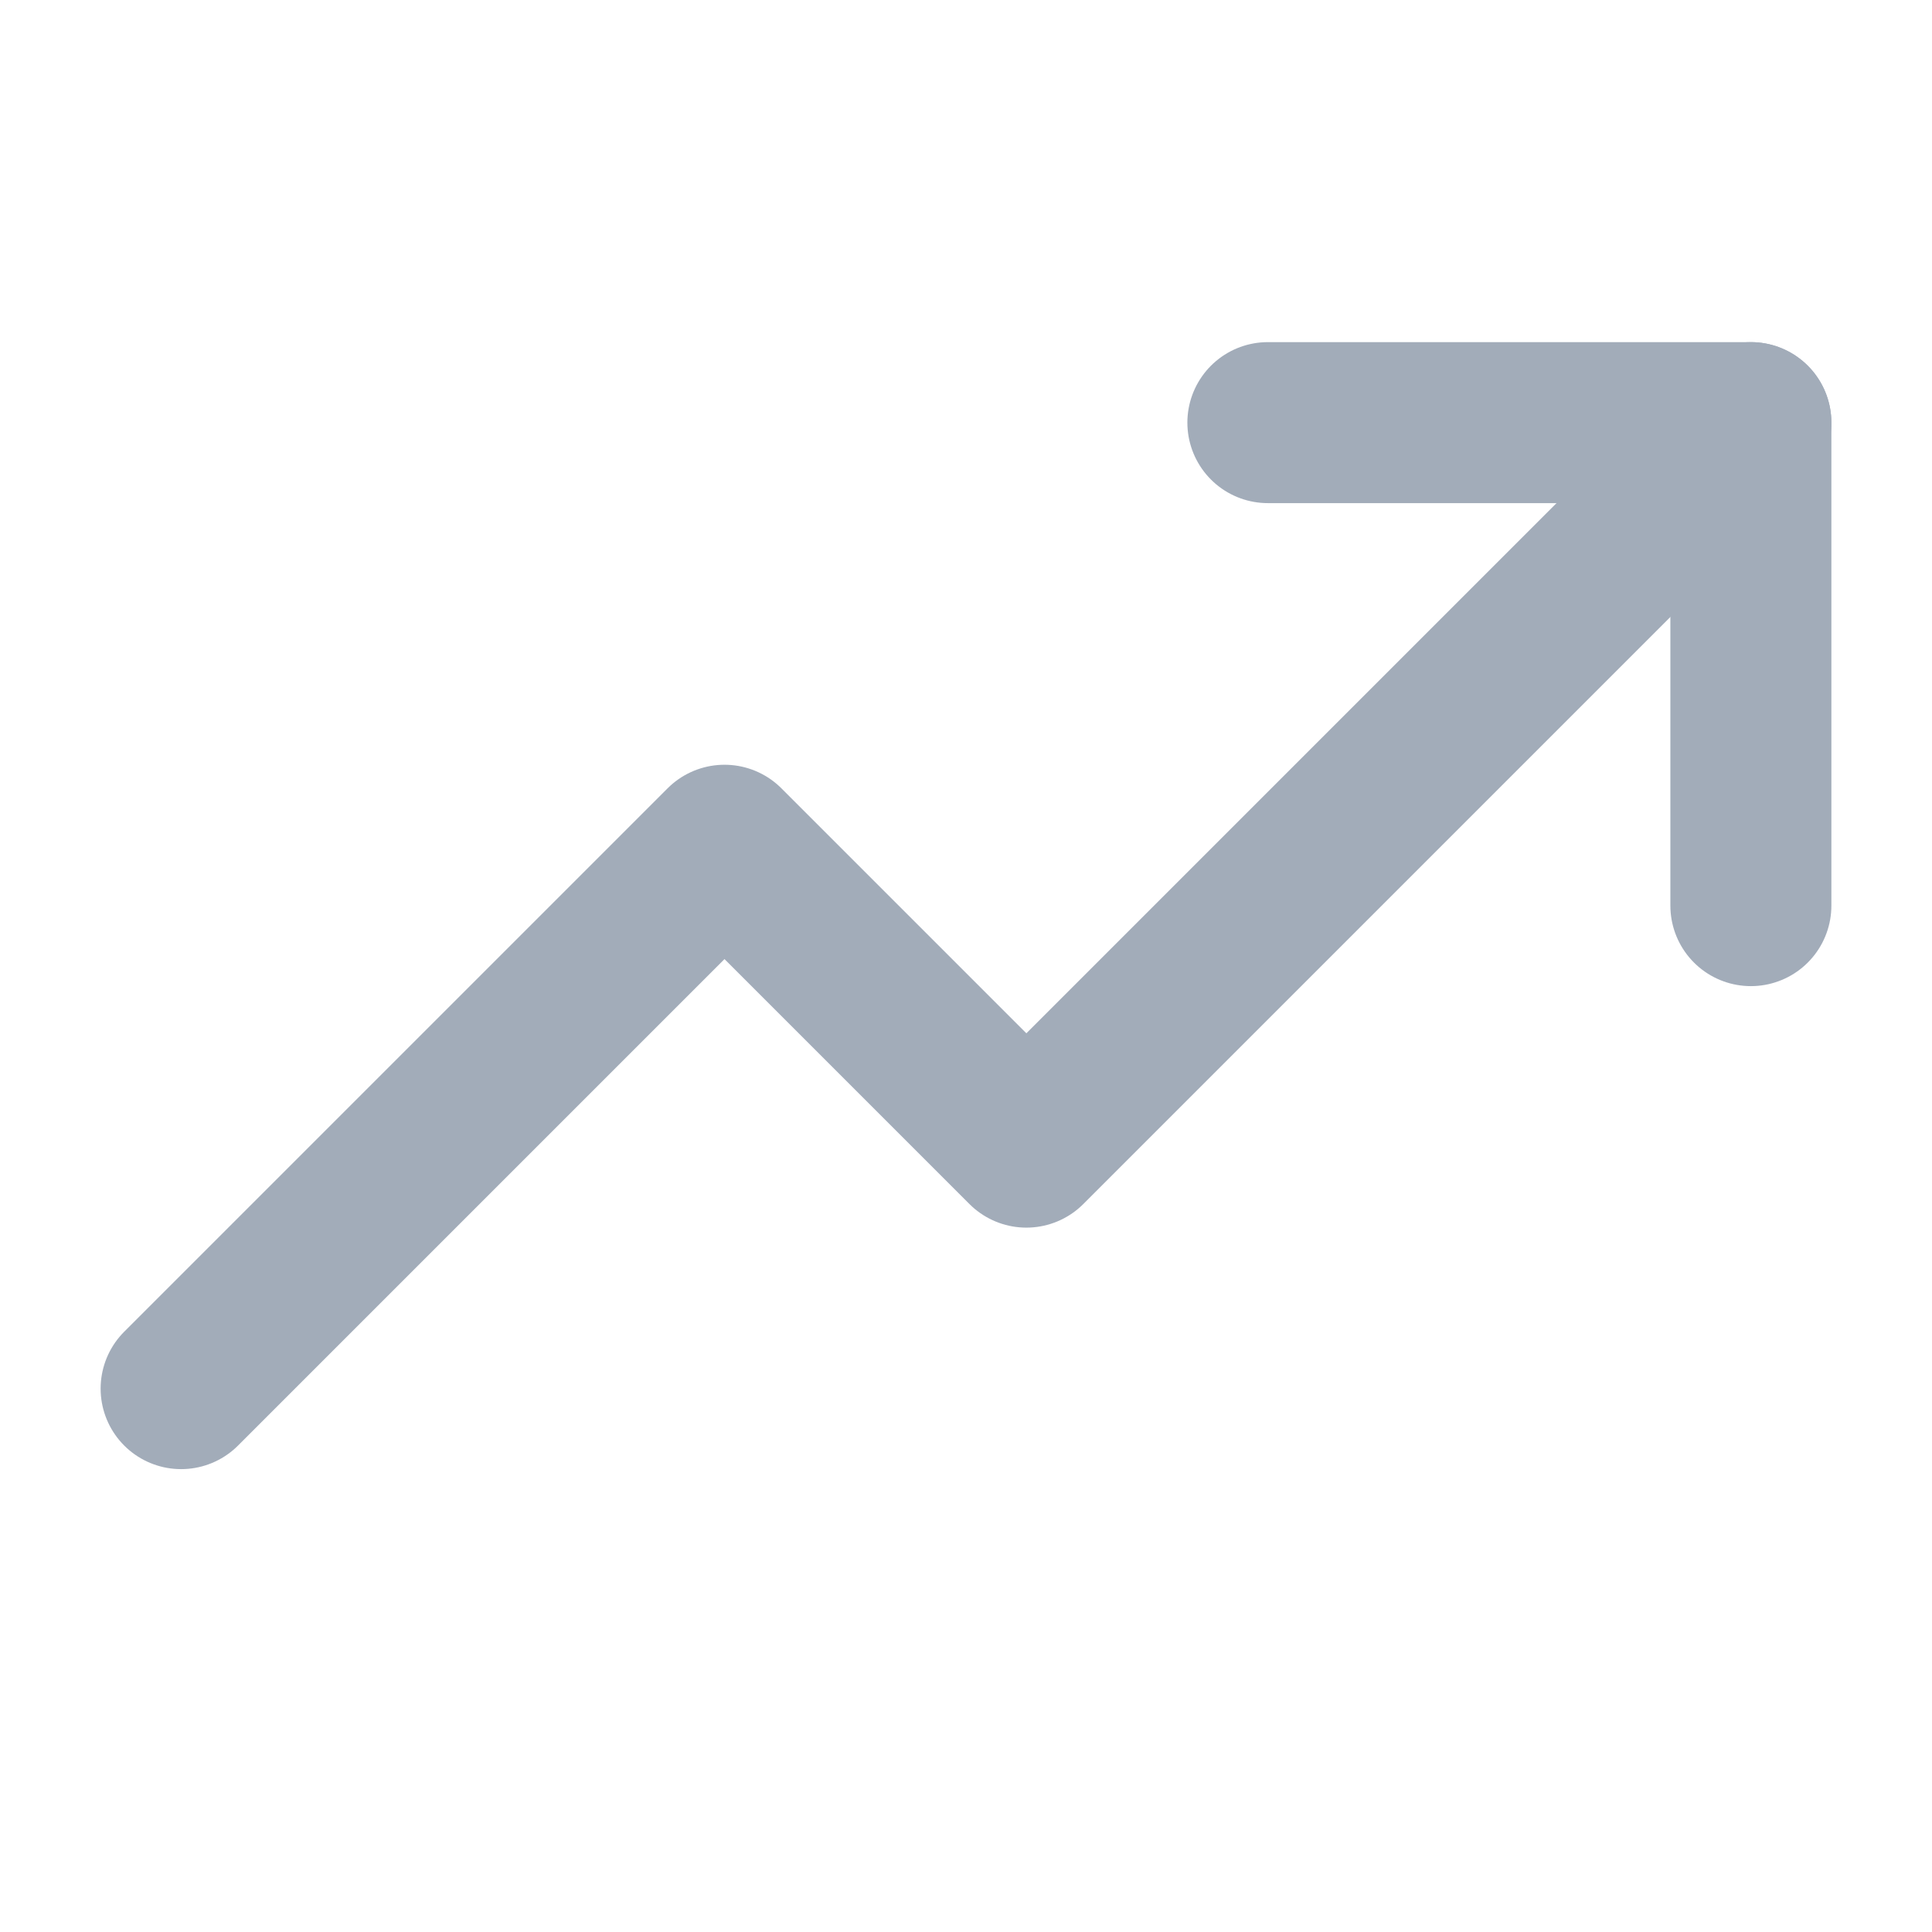
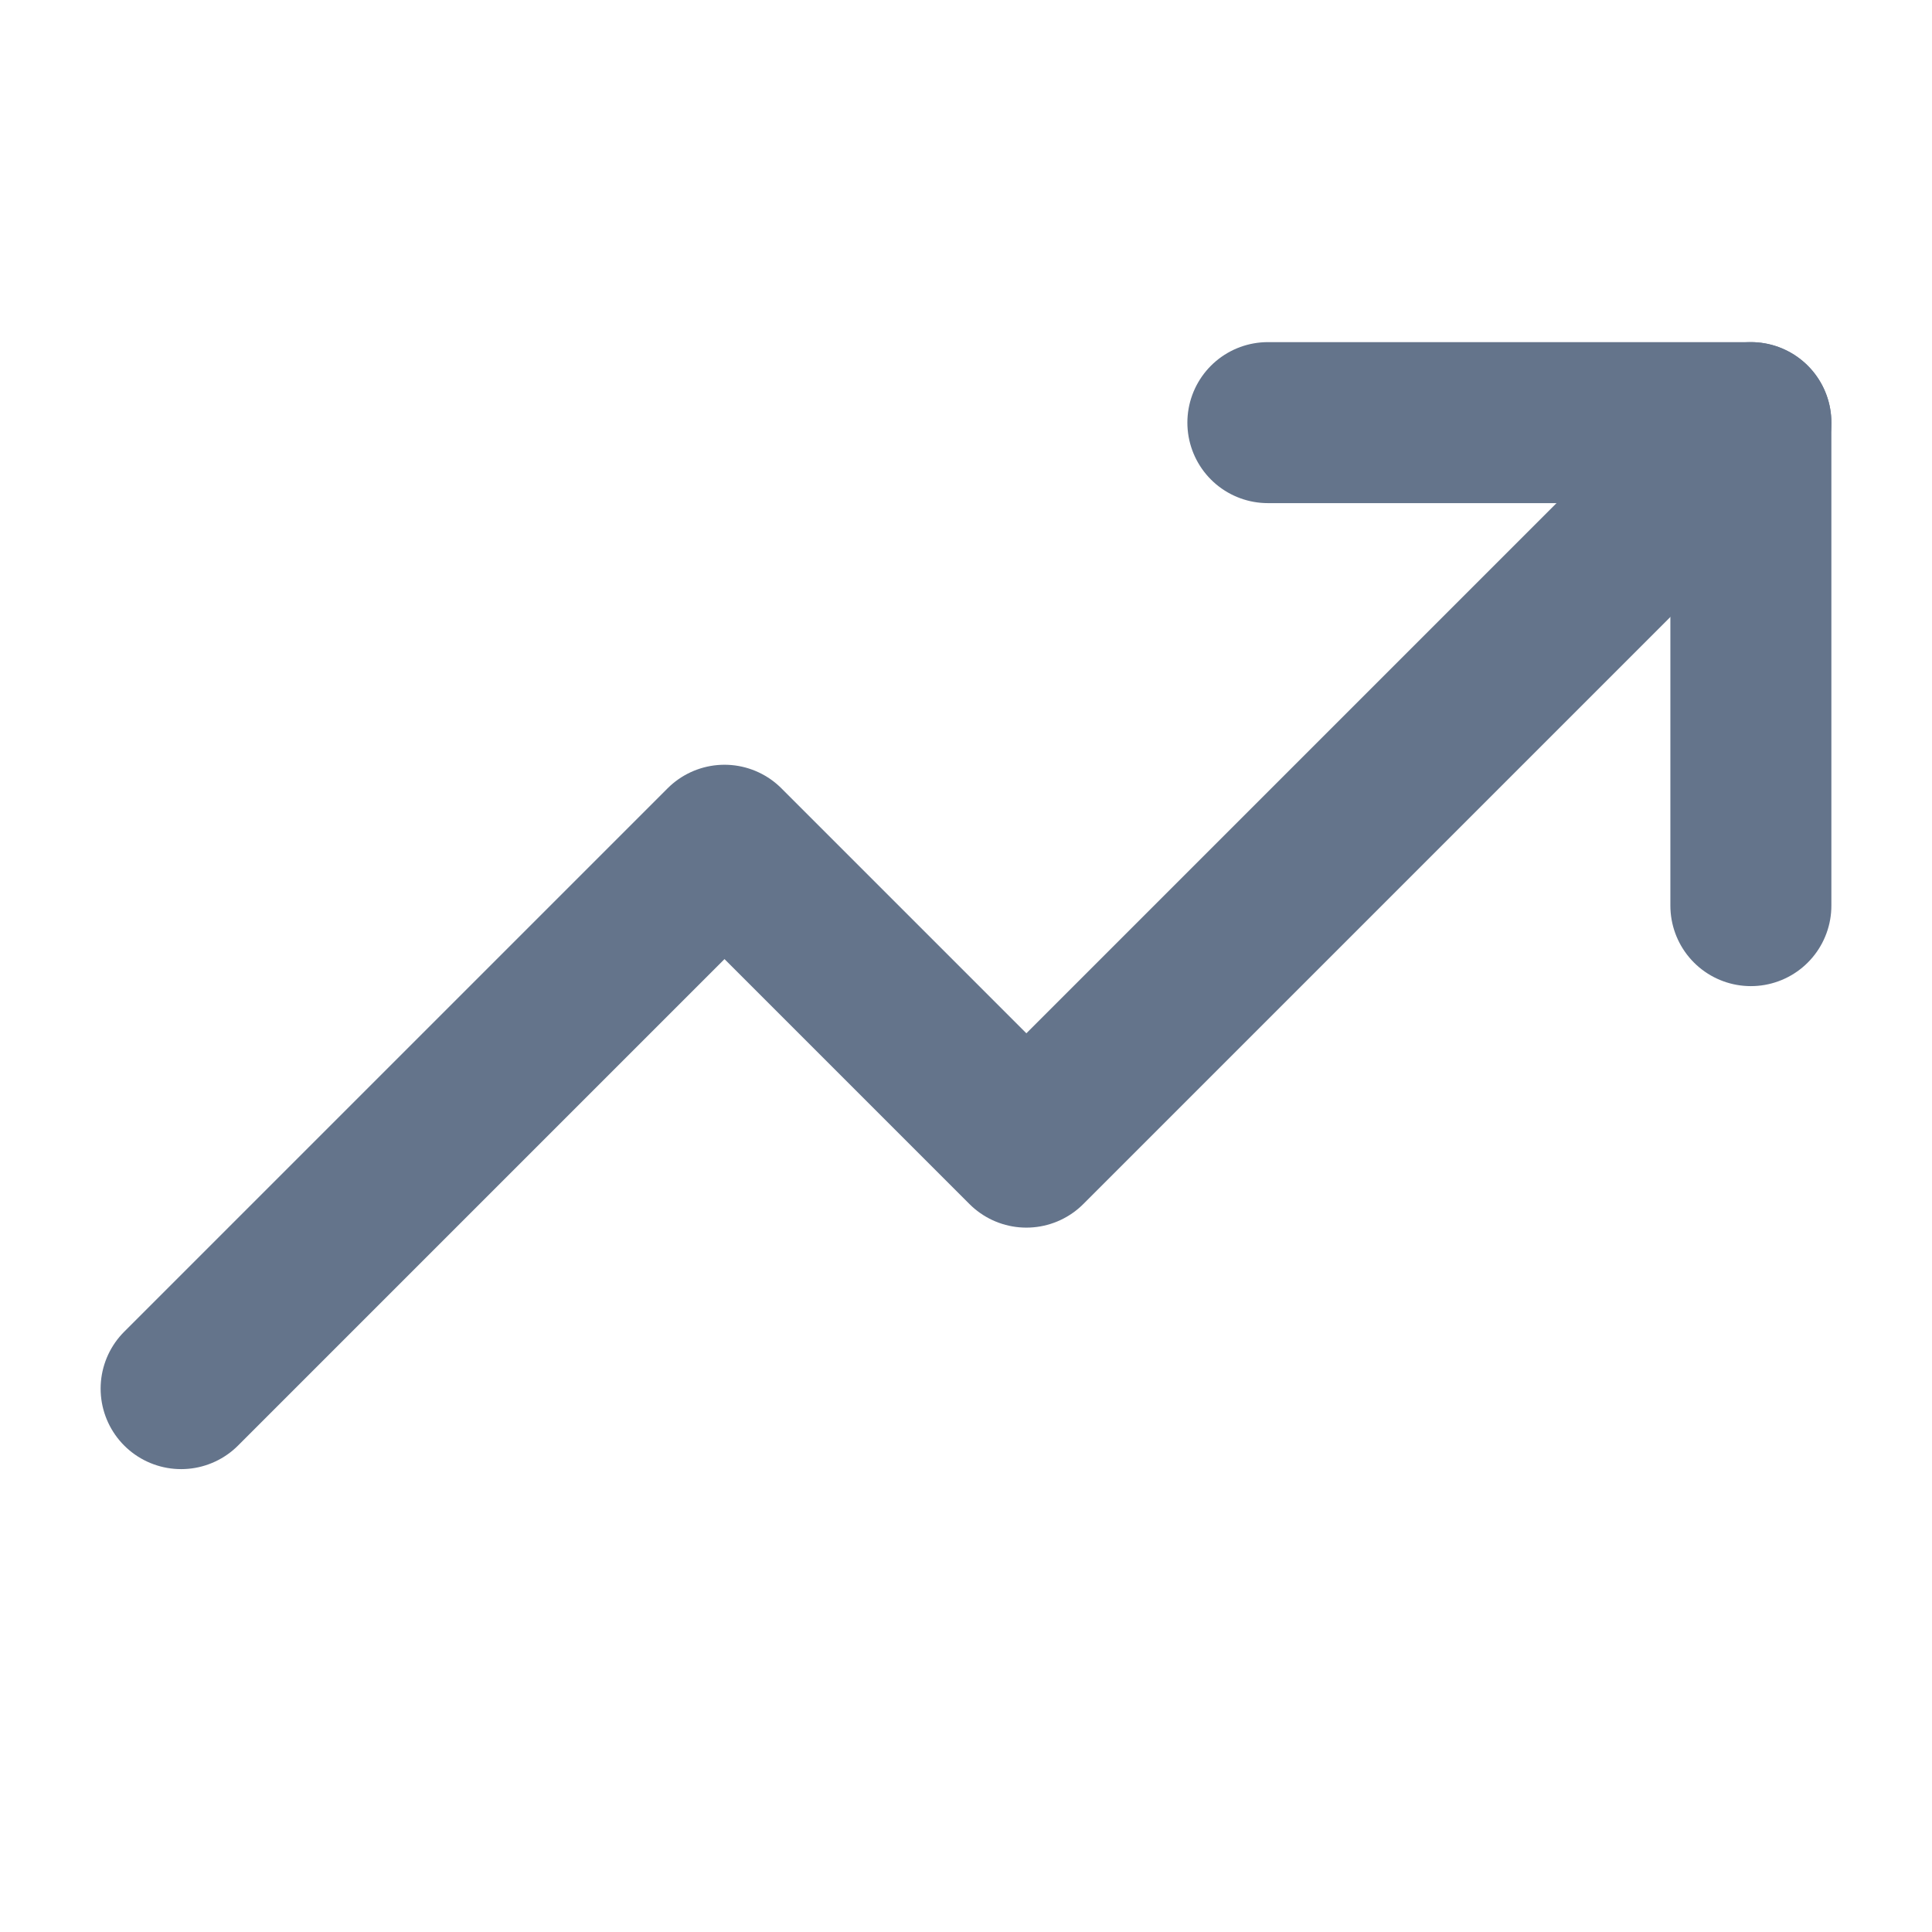
<svg xmlns="http://www.w3.org/2000/svg" width="24" height="24" viewBox="0 0 24 24" fill="none">
-   <g opacity="0.6">
-     <path d="M21.75 5.25L12.75 14.25L9 10.5L2.25 17.25" stroke="#64748B" stroke-width="2" stroke-linecap="round" stroke-linejoin="round" />
-     <path d="M21.75 11.25V5.25H15.75" stroke="#64748B" stroke-width="2" stroke-linecap="round" stroke-linejoin="round" />
-   </g>
+   <path d="M21.75 5.25L12.75 14.25L9 10.5L2.25 17.25" stroke="#64748B" stroke-width="2" stroke-linecap="round" stroke-linejoin="round" />
+   <path d="M21.75 11.25V5.25H15.75" stroke="#64748B" stroke-width="2" stroke-linecap="round" stroke-linejoin="round" />
</svg>
